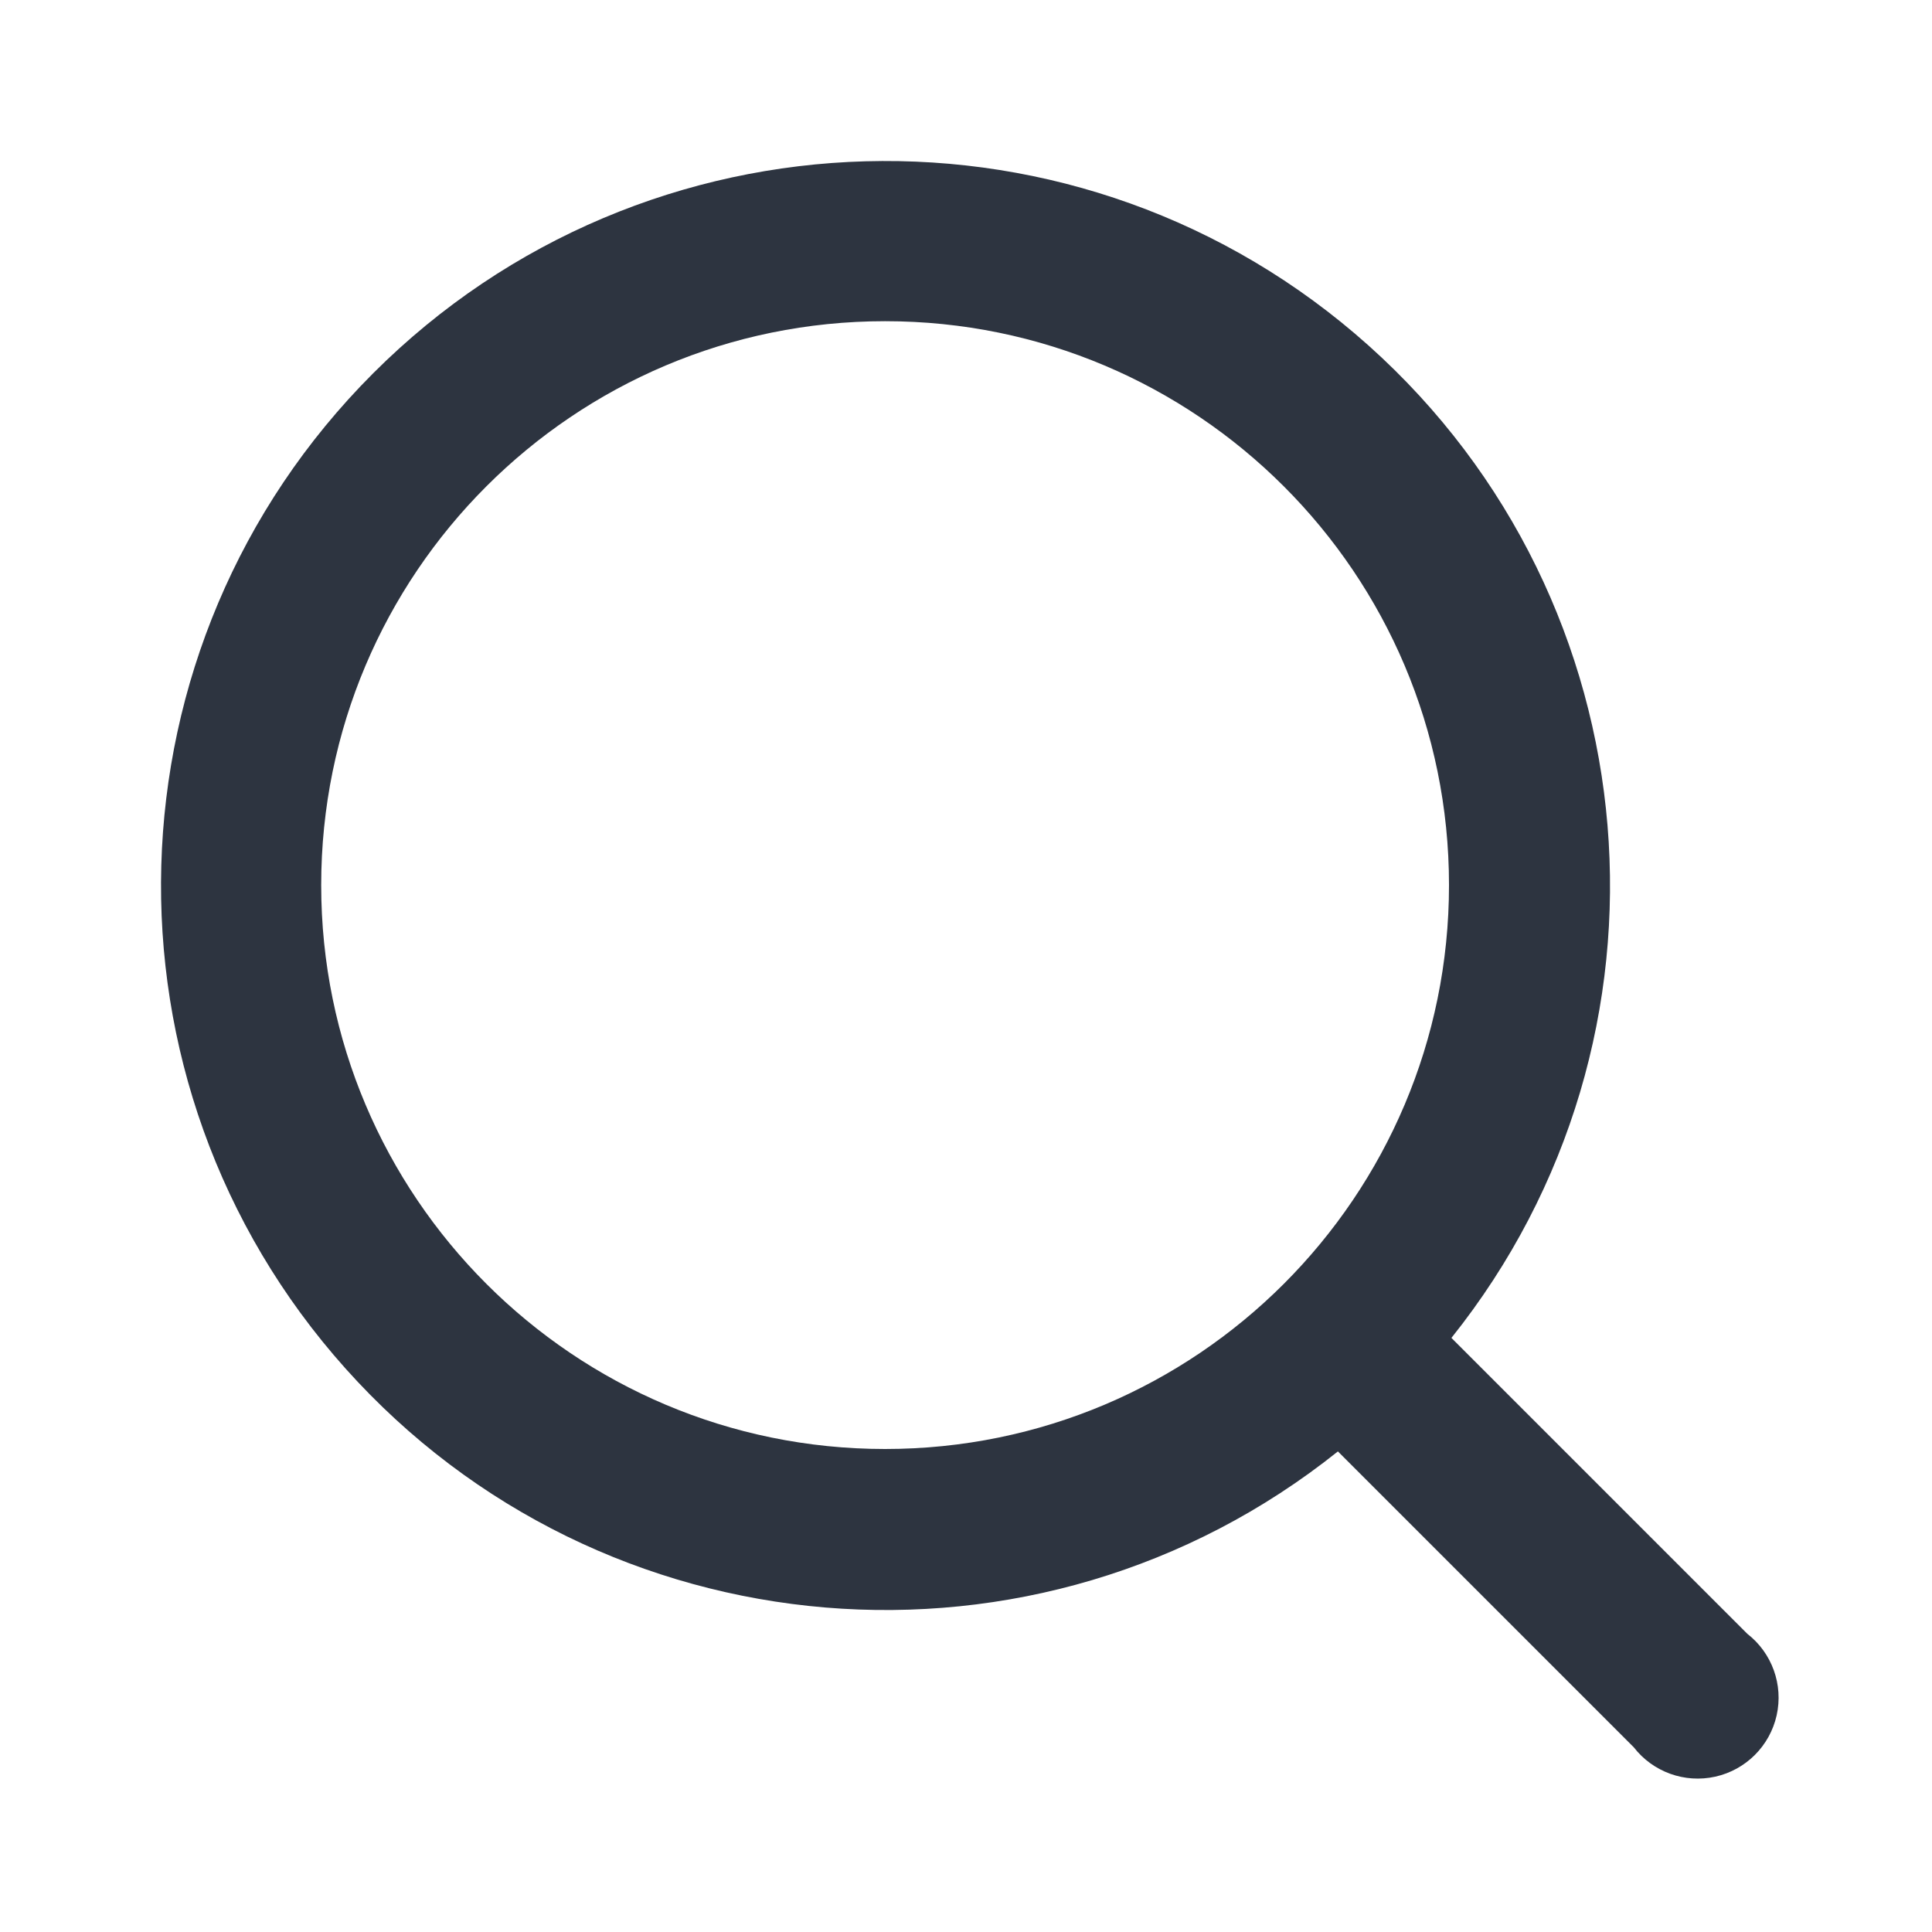
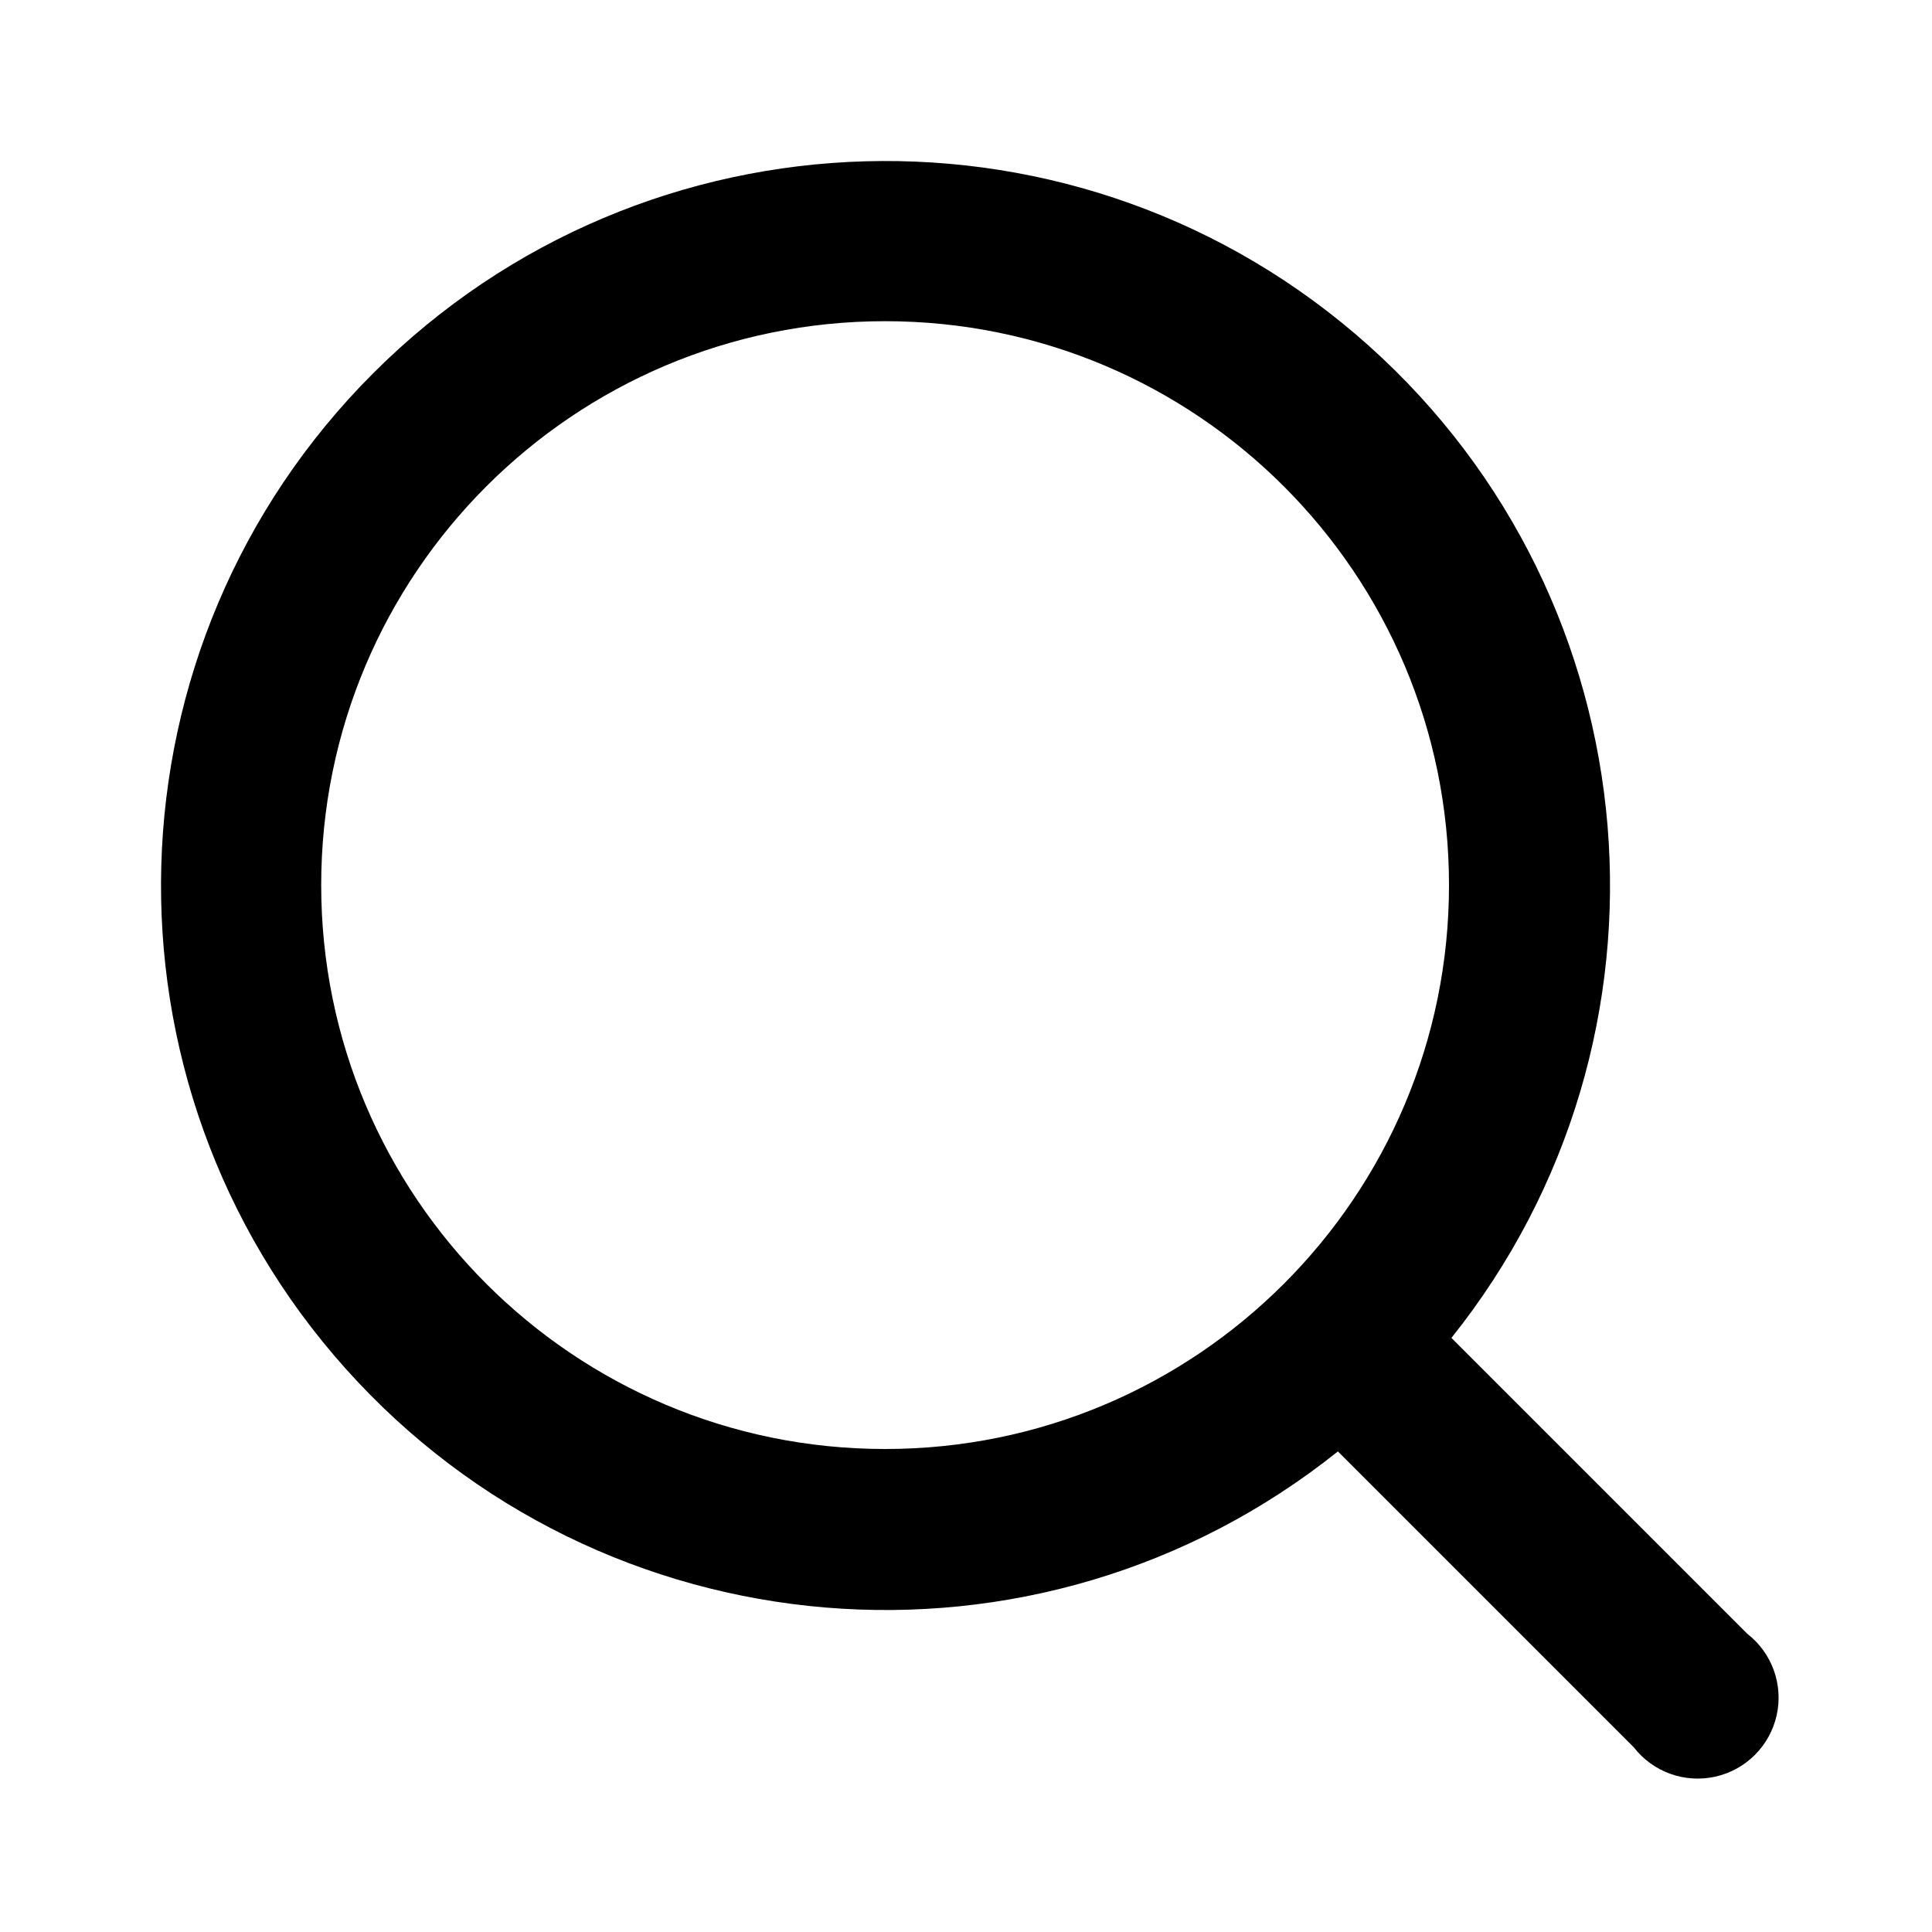
<svg xmlns="http://www.w3.org/2000/svg" width="16" height="16" viewBox="0 0 16 16" fill="none">
-   <path fill-rule="evenodd" clip-rule="evenodd" d="M2.66 7.33a4.67 4.67 0 1 1 9.34 0 4.67 4.67 0 0 1-9.34 0Zm8.42 4.69a6 6 0 1 1 .94-.94l2.45 2.45a.67.67 0 1 1-.94.94l-2.45-2.45Z" fill="#2D3440" />
+   <path fill-rule="evenodd" clip-rule="evenodd" d="M2.66 7.33a4.67 4.67 0 1 1 9.34 0 4.67 4.67 0 0 1-9.34 0Zm8.42 4.69a6 6 0 1 1 .94-.94l2.45 2.45a.67.67 0 1 1-.94.94l-2.45-2.45Z" fill="currentColor" />
</svg>
